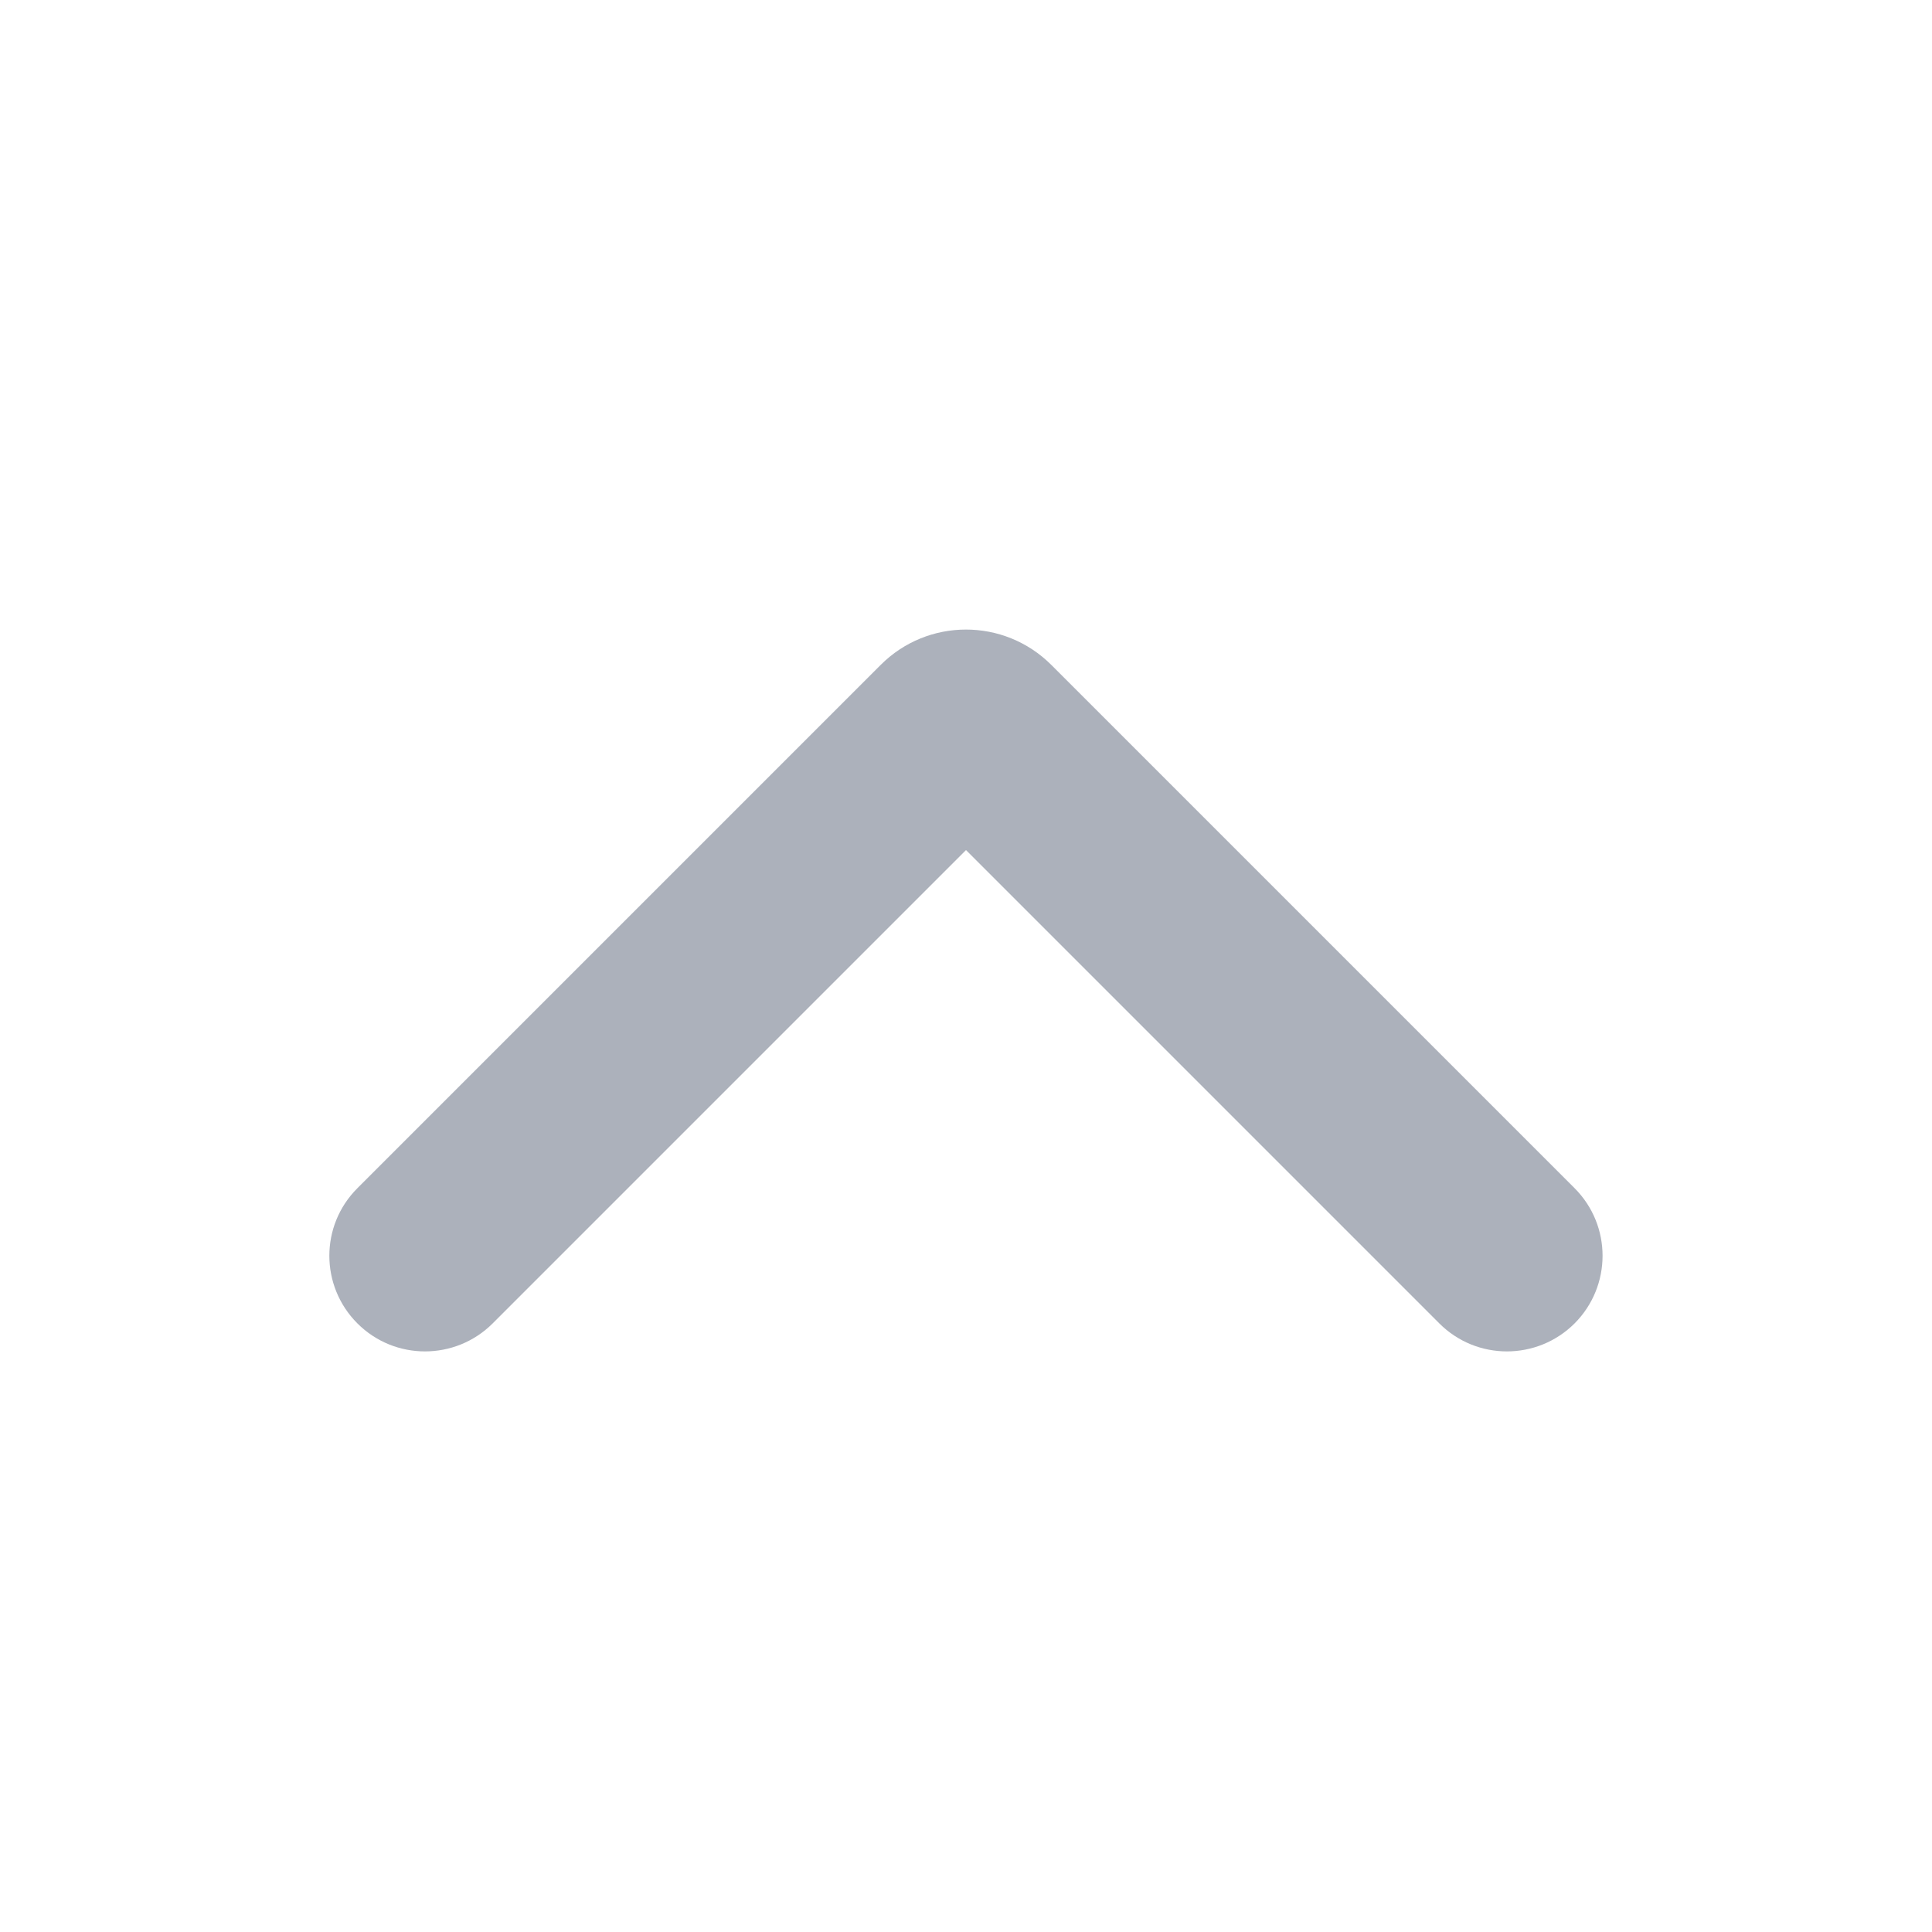
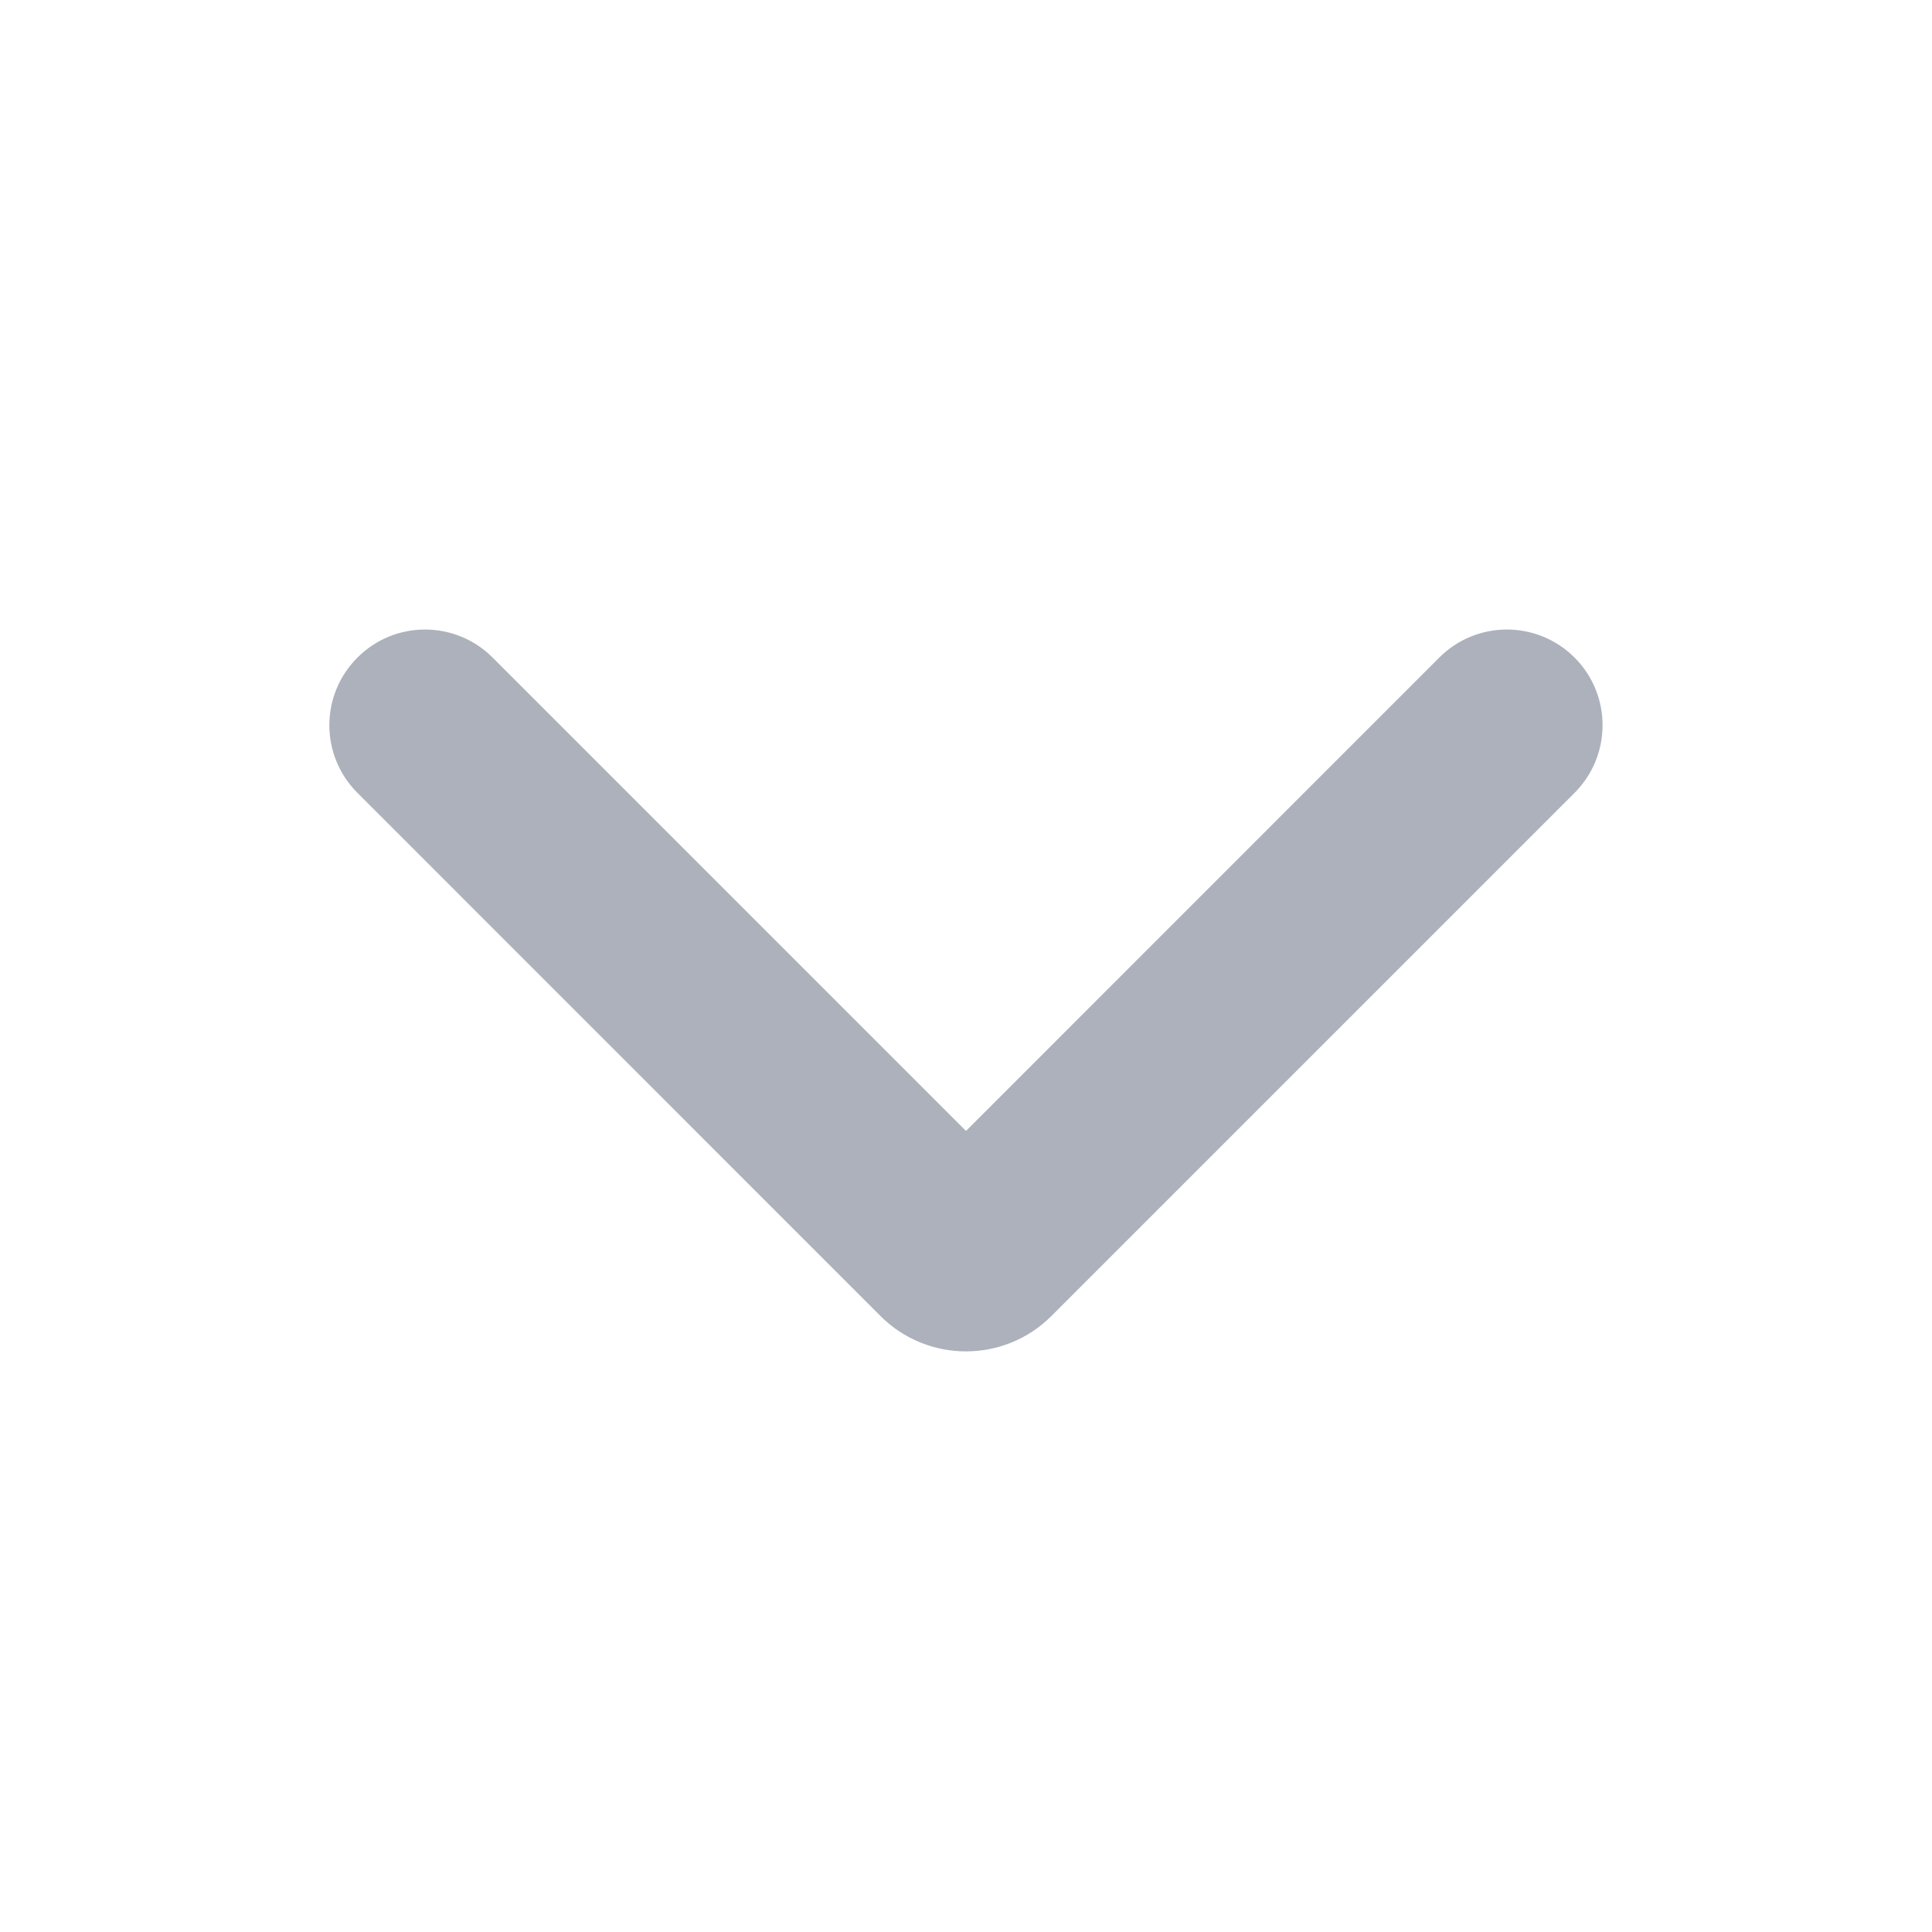
<svg xmlns="http://www.w3.org/2000/svg" width="16" height="16" viewBox="0 0 16 16" fill="none">
-   <path d="M8.707 5.507C8.316 5.116 7.683 5.116 7.293 5.507L2.96 9.84C2.65 10.149 2.65 10.65 2.96 10.96V10.96C3.269 11.269 3.77 11.269 4.08 10.96L8 7.04L11.92 10.96C12.229 11.269 12.73 11.269 13.04 10.96V10.96C13.349 10.65 13.349 10.149 13.04 9.84L8.707 5.507Z" fill="#ACB1BB" />
+   <path d="M7.292 10.899C7.683 11.289 8.316 11.289 8.707 10.899L13.04 6.566C13.349 6.256 13.349 5.755 13.04 5.446C12.73 5.136 12.229 5.136 11.919 5.446L8 9.366L4.08 5.446C3.77 5.136 3.269 5.136 2.96 5.446C2.65 5.755 2.65 6.256 2.96 6.566L7.292 10.899Z" fill="#ACB1BB" />
</svg>
